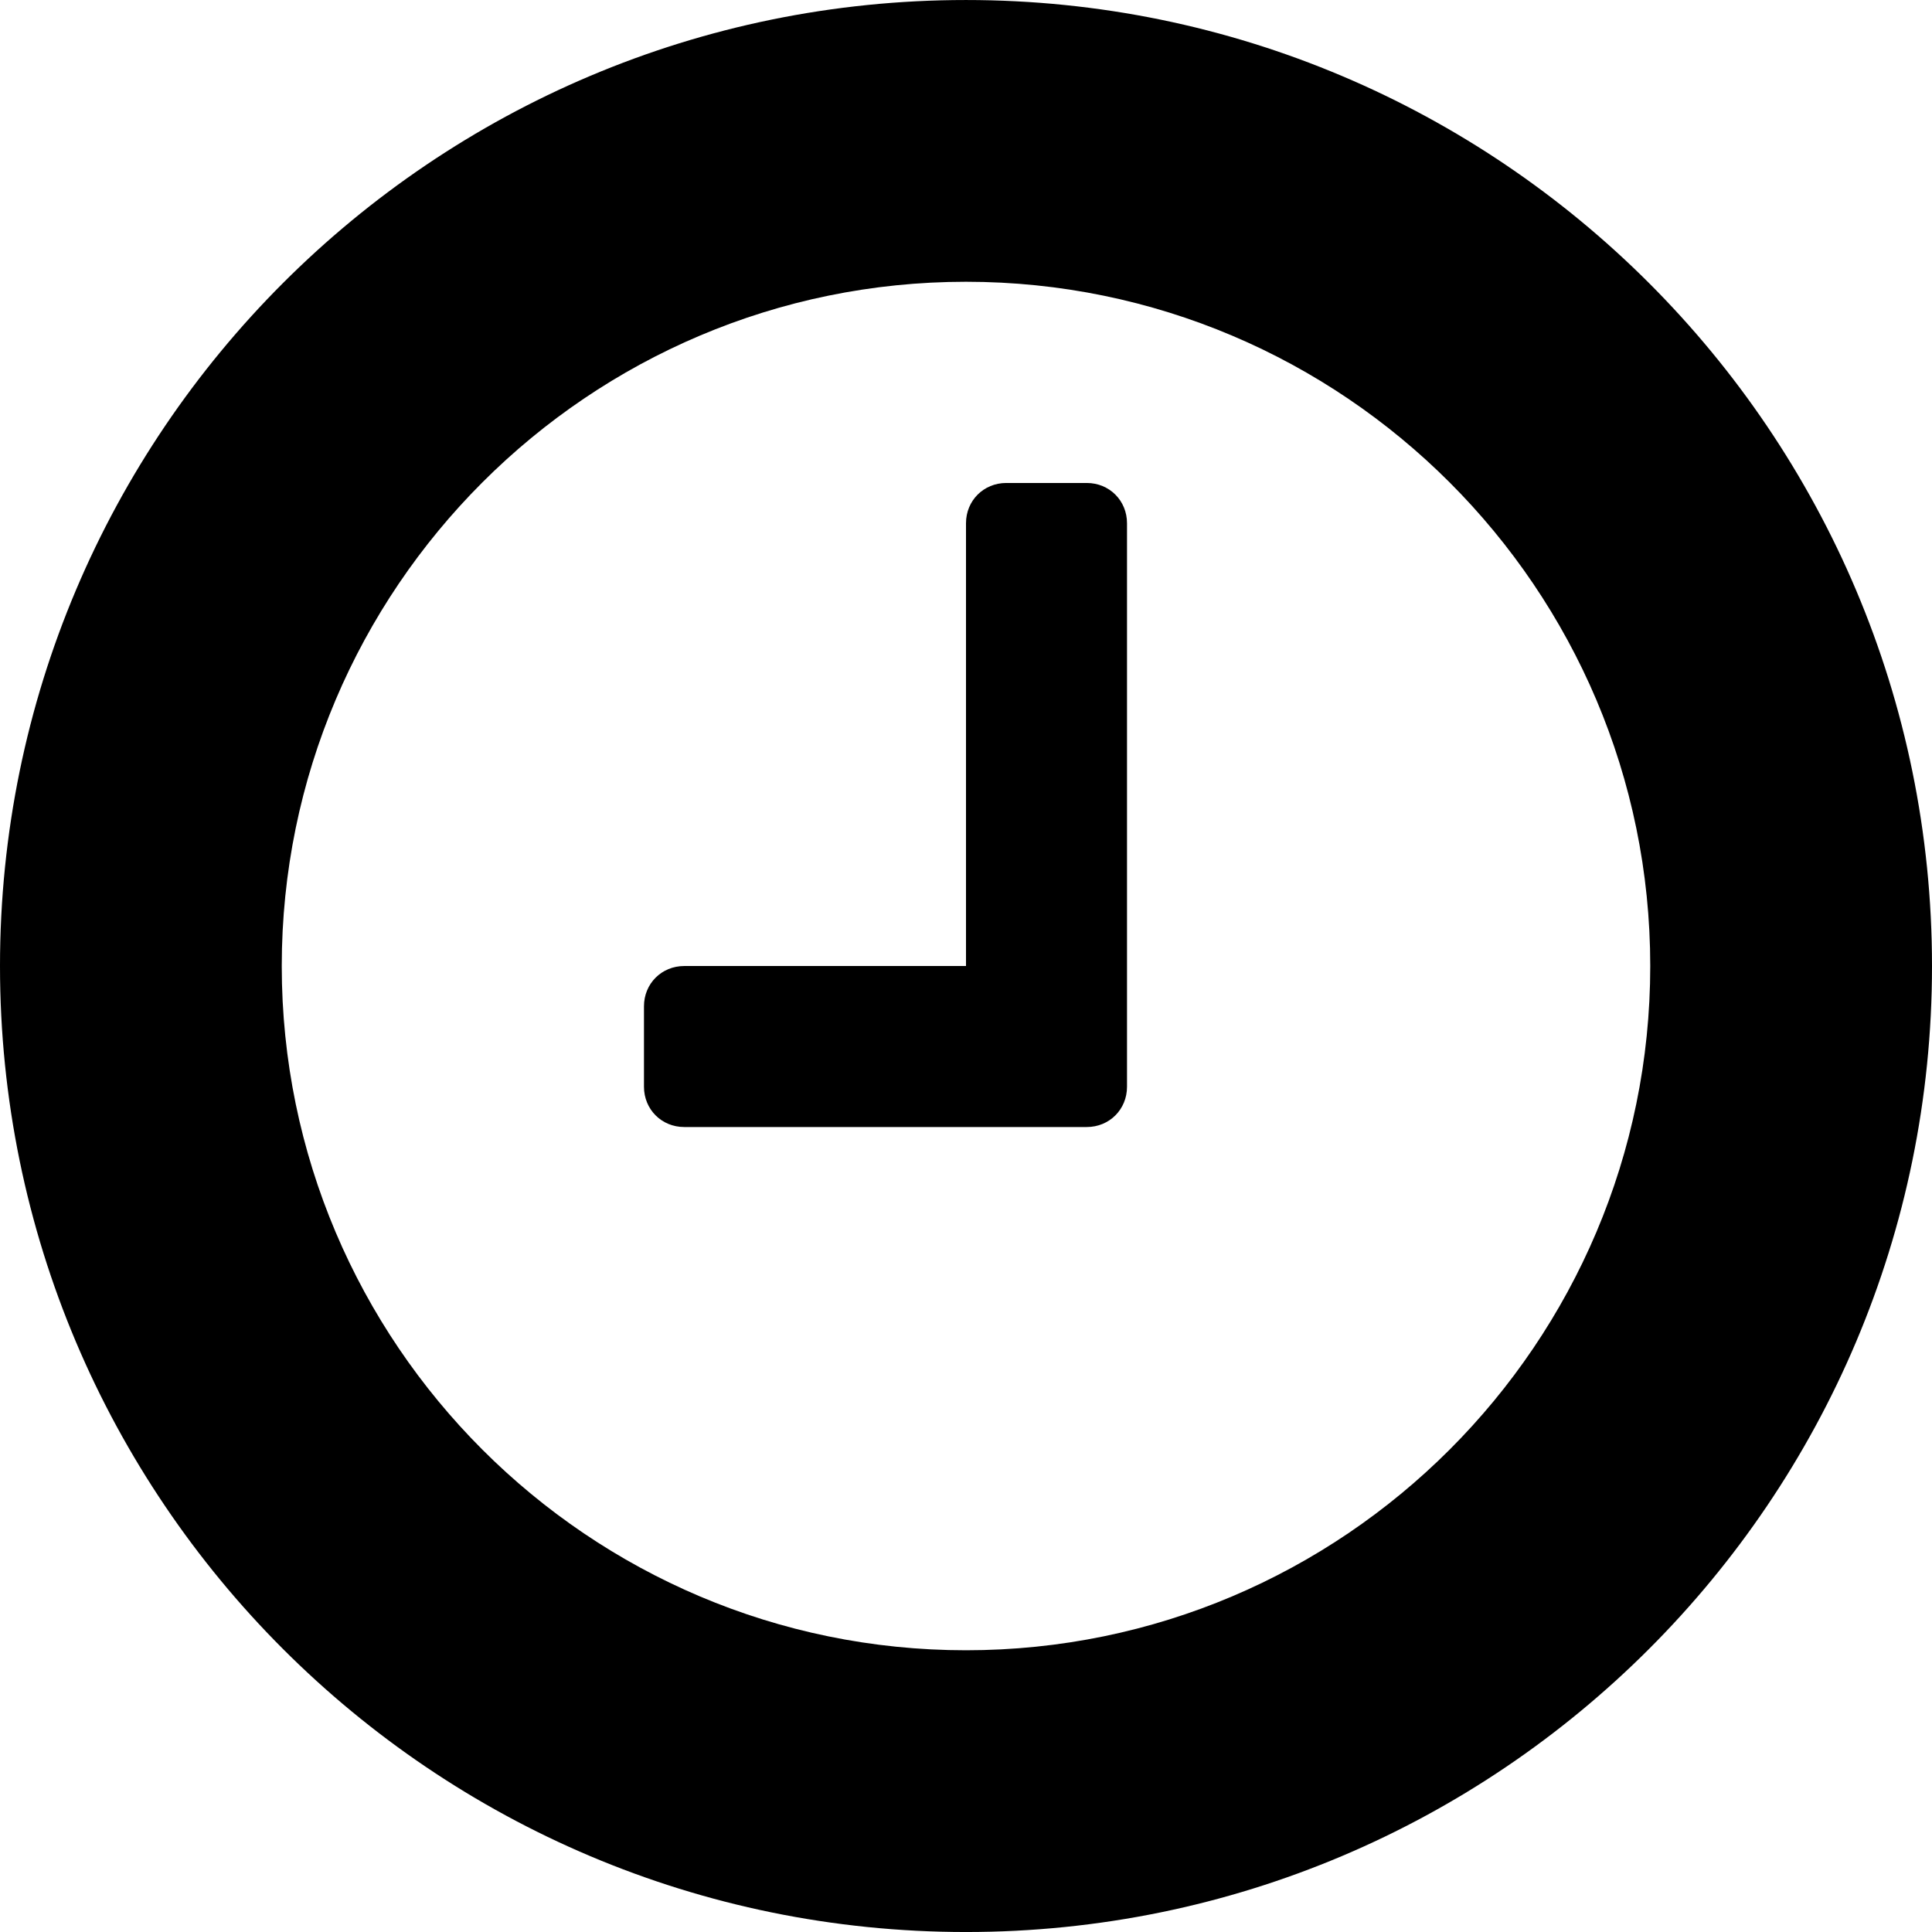
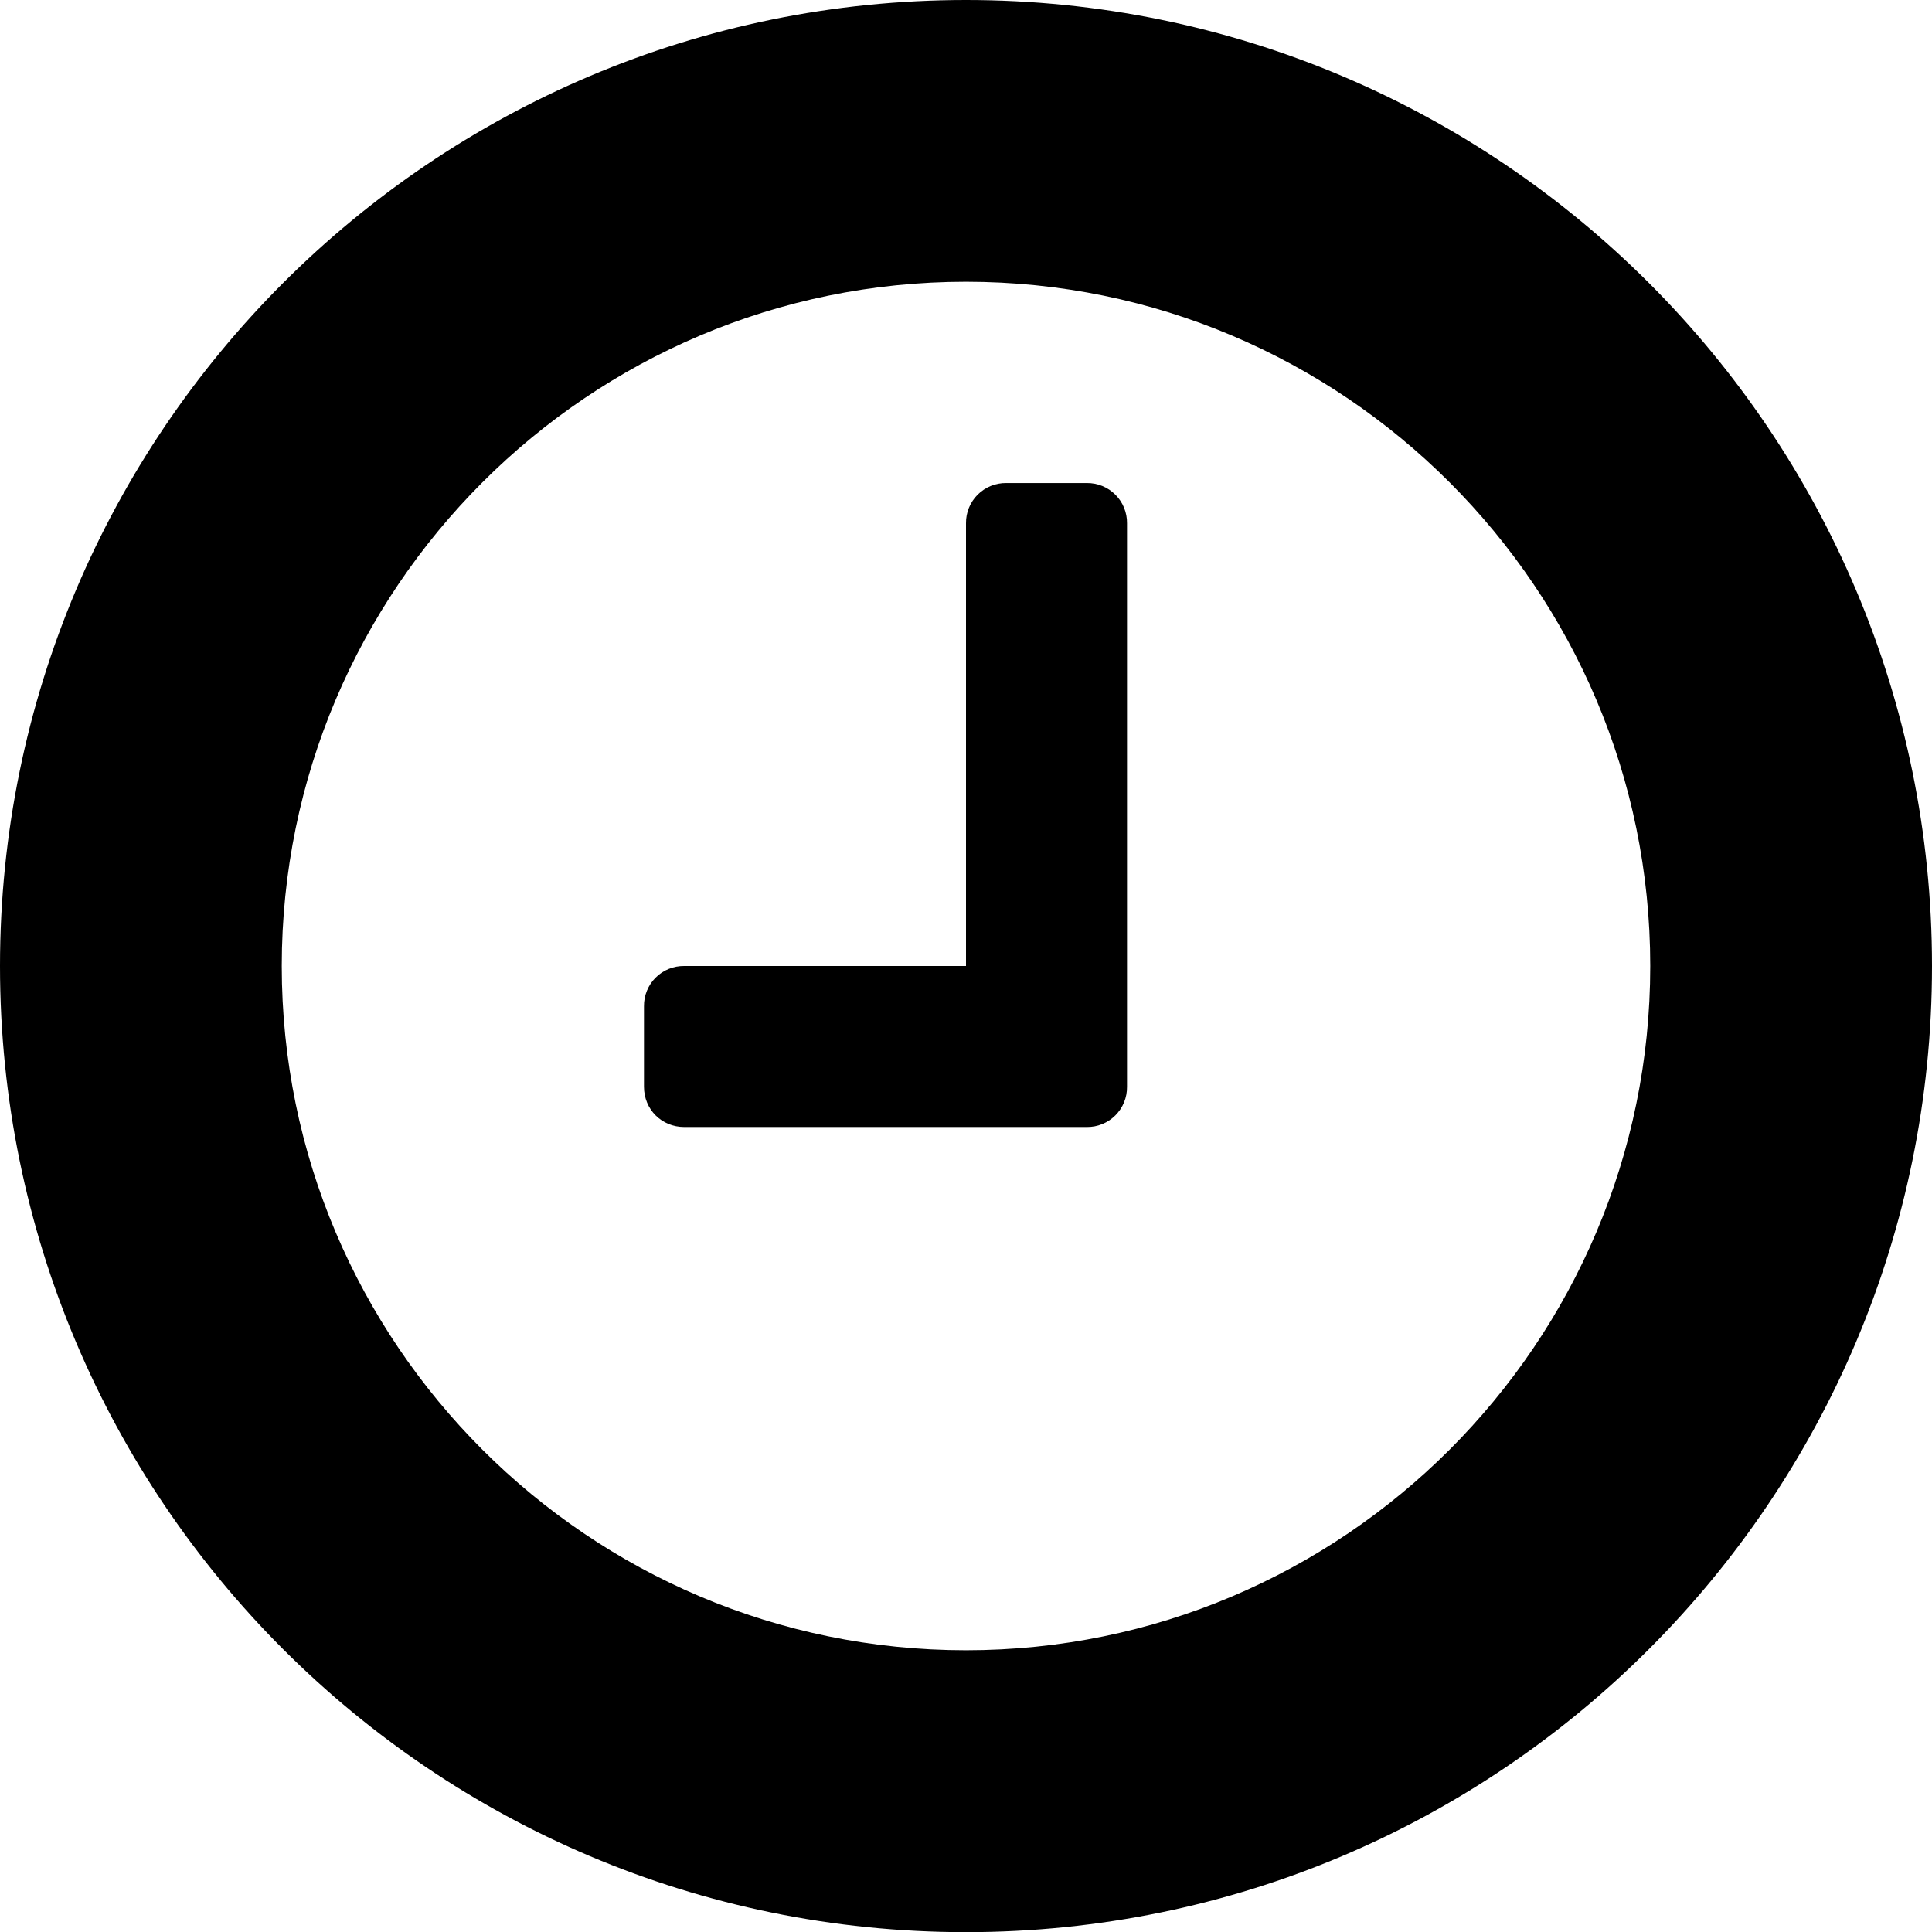
- <svg xmlns="http://www.w3.org/2000/svg" width="26" height="26" version="1.1" viewBox="0 -49.286 25.714 25.714">
-   <g fill="#000000">
-     <path d="M15,6.964c0,-0.301 -0.234,-0.536 -0.536,-0.536h-1.071c-0.301,0 -0.536,0.234 -0.536,0.536v5.893h-3.75c-0.301,0 -0.536,0.234 -0.536,0.536v1.071c0,0.301 0.234,0.536 0.536,0.536h5.357c0.301,0 0.536,-0.234 0.536,-0.536Zm6.964,5.893c0,5.022 -4.085,9.107 -9.107,9.107c-5.022,0 -9.107,-4.085 -9.107,-9.107c-4.44089e-16,-5.022 4.085,-9.107 9.107,-9.107c5.022,0 9.107,4.085 9.107,9.107Zm3.75,0c0,-7.098 -5.759,-12.857 -12.857,-12.857c-7.098,0 -12.857,5.759 -12.857,12.857c0,7.098 5.759,12.857 12.857,12.857c7.098,0 12.857,-5.759 12.857,-12.857Z" transform="translate(0, -49.2858)" />
-   </g>
+ <svg xmlns="http://www.w3.org/2000/svg" width="26" height="26" viewBox="0 -49.286 25.714 25.714">
+   <path d="M15-42.322a.529.529 0 0 0-.536-.535h-1.071a.529.529 0 0 0-.536.535v5.893h-3.75a.529.529 0 0 0-.536.536v1.071c0 .302.235.536.536.536h5.357a.529.529 0 0 0 .536-.536zm6.964 5.893c0 5.023-4.085 9.107-9.107 9.107-5.022 0-9.107-4.084-9.107-9.107 0-5.022 4.085-9.107 9.107-9.107 5.022 0 9.107 4.085 9.107 9.107zm3.75 0c0-7.098-5.759-12.857-12.857-12.857C5.76-49.286 0-43.526 0-36.429 0-29.33 5.759-23.57 12.857-23.57c7.098 0 12.857-5.76 12.857-12.858z" />
</svg>
